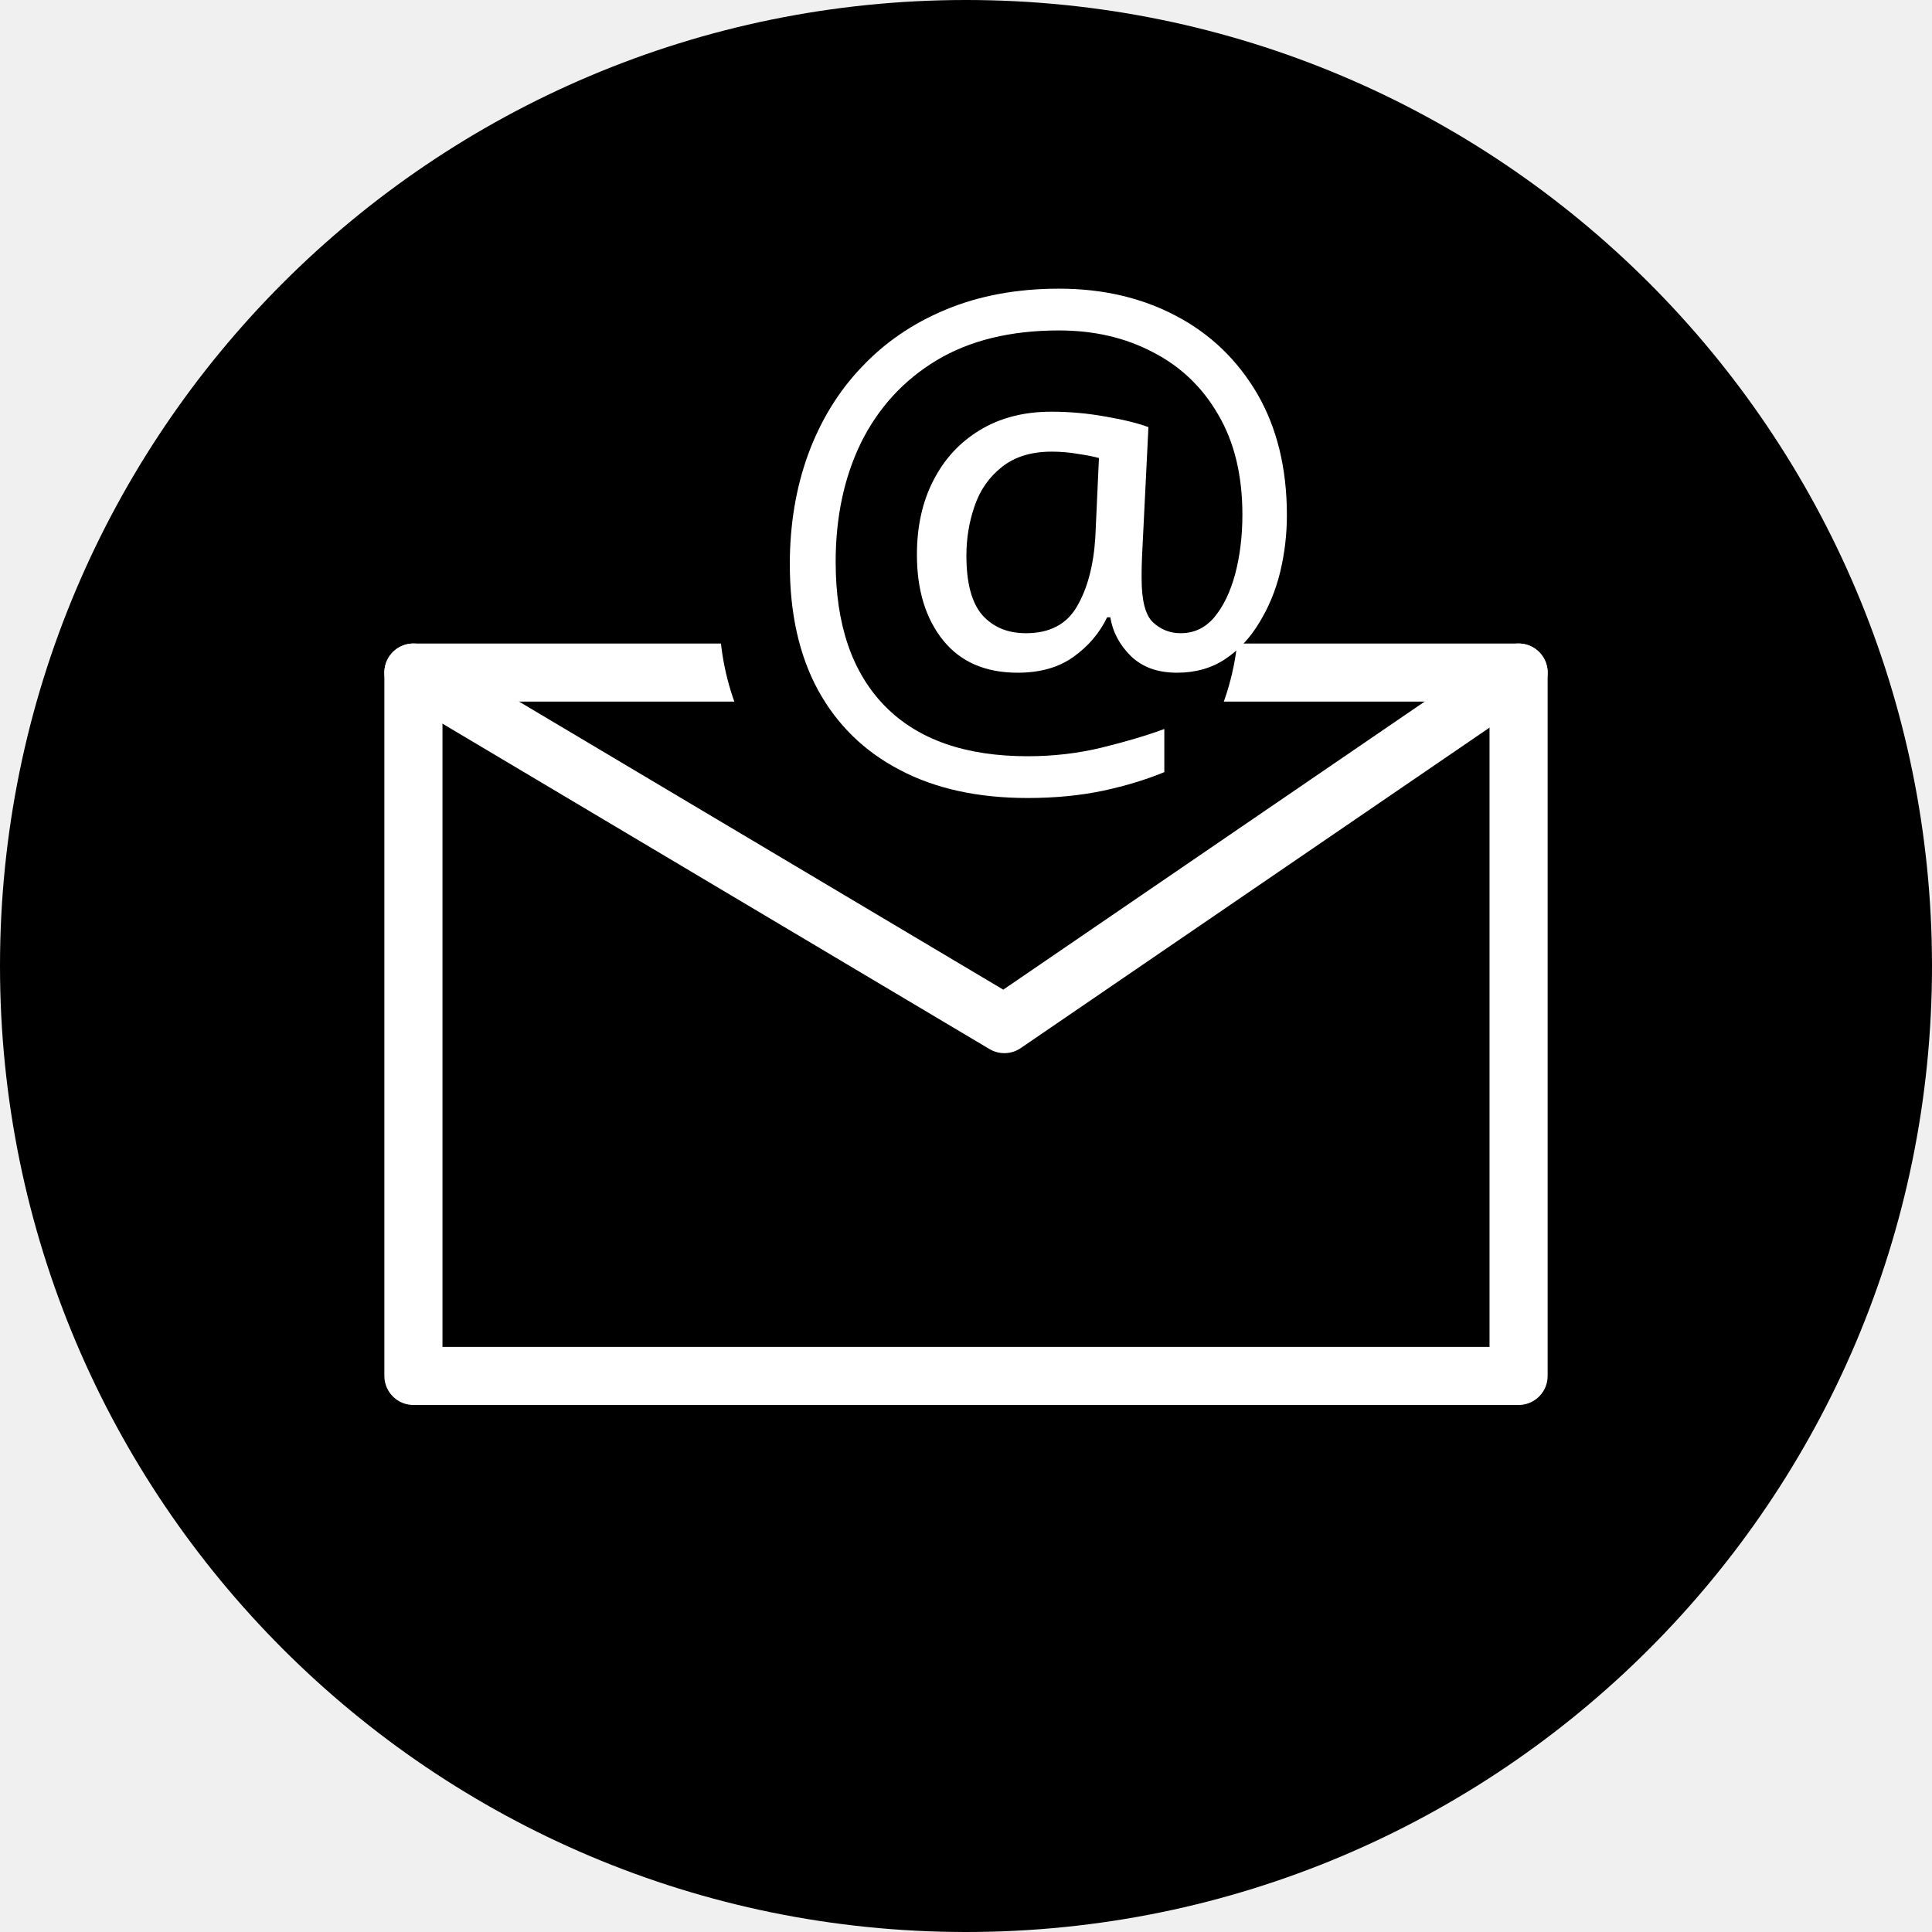
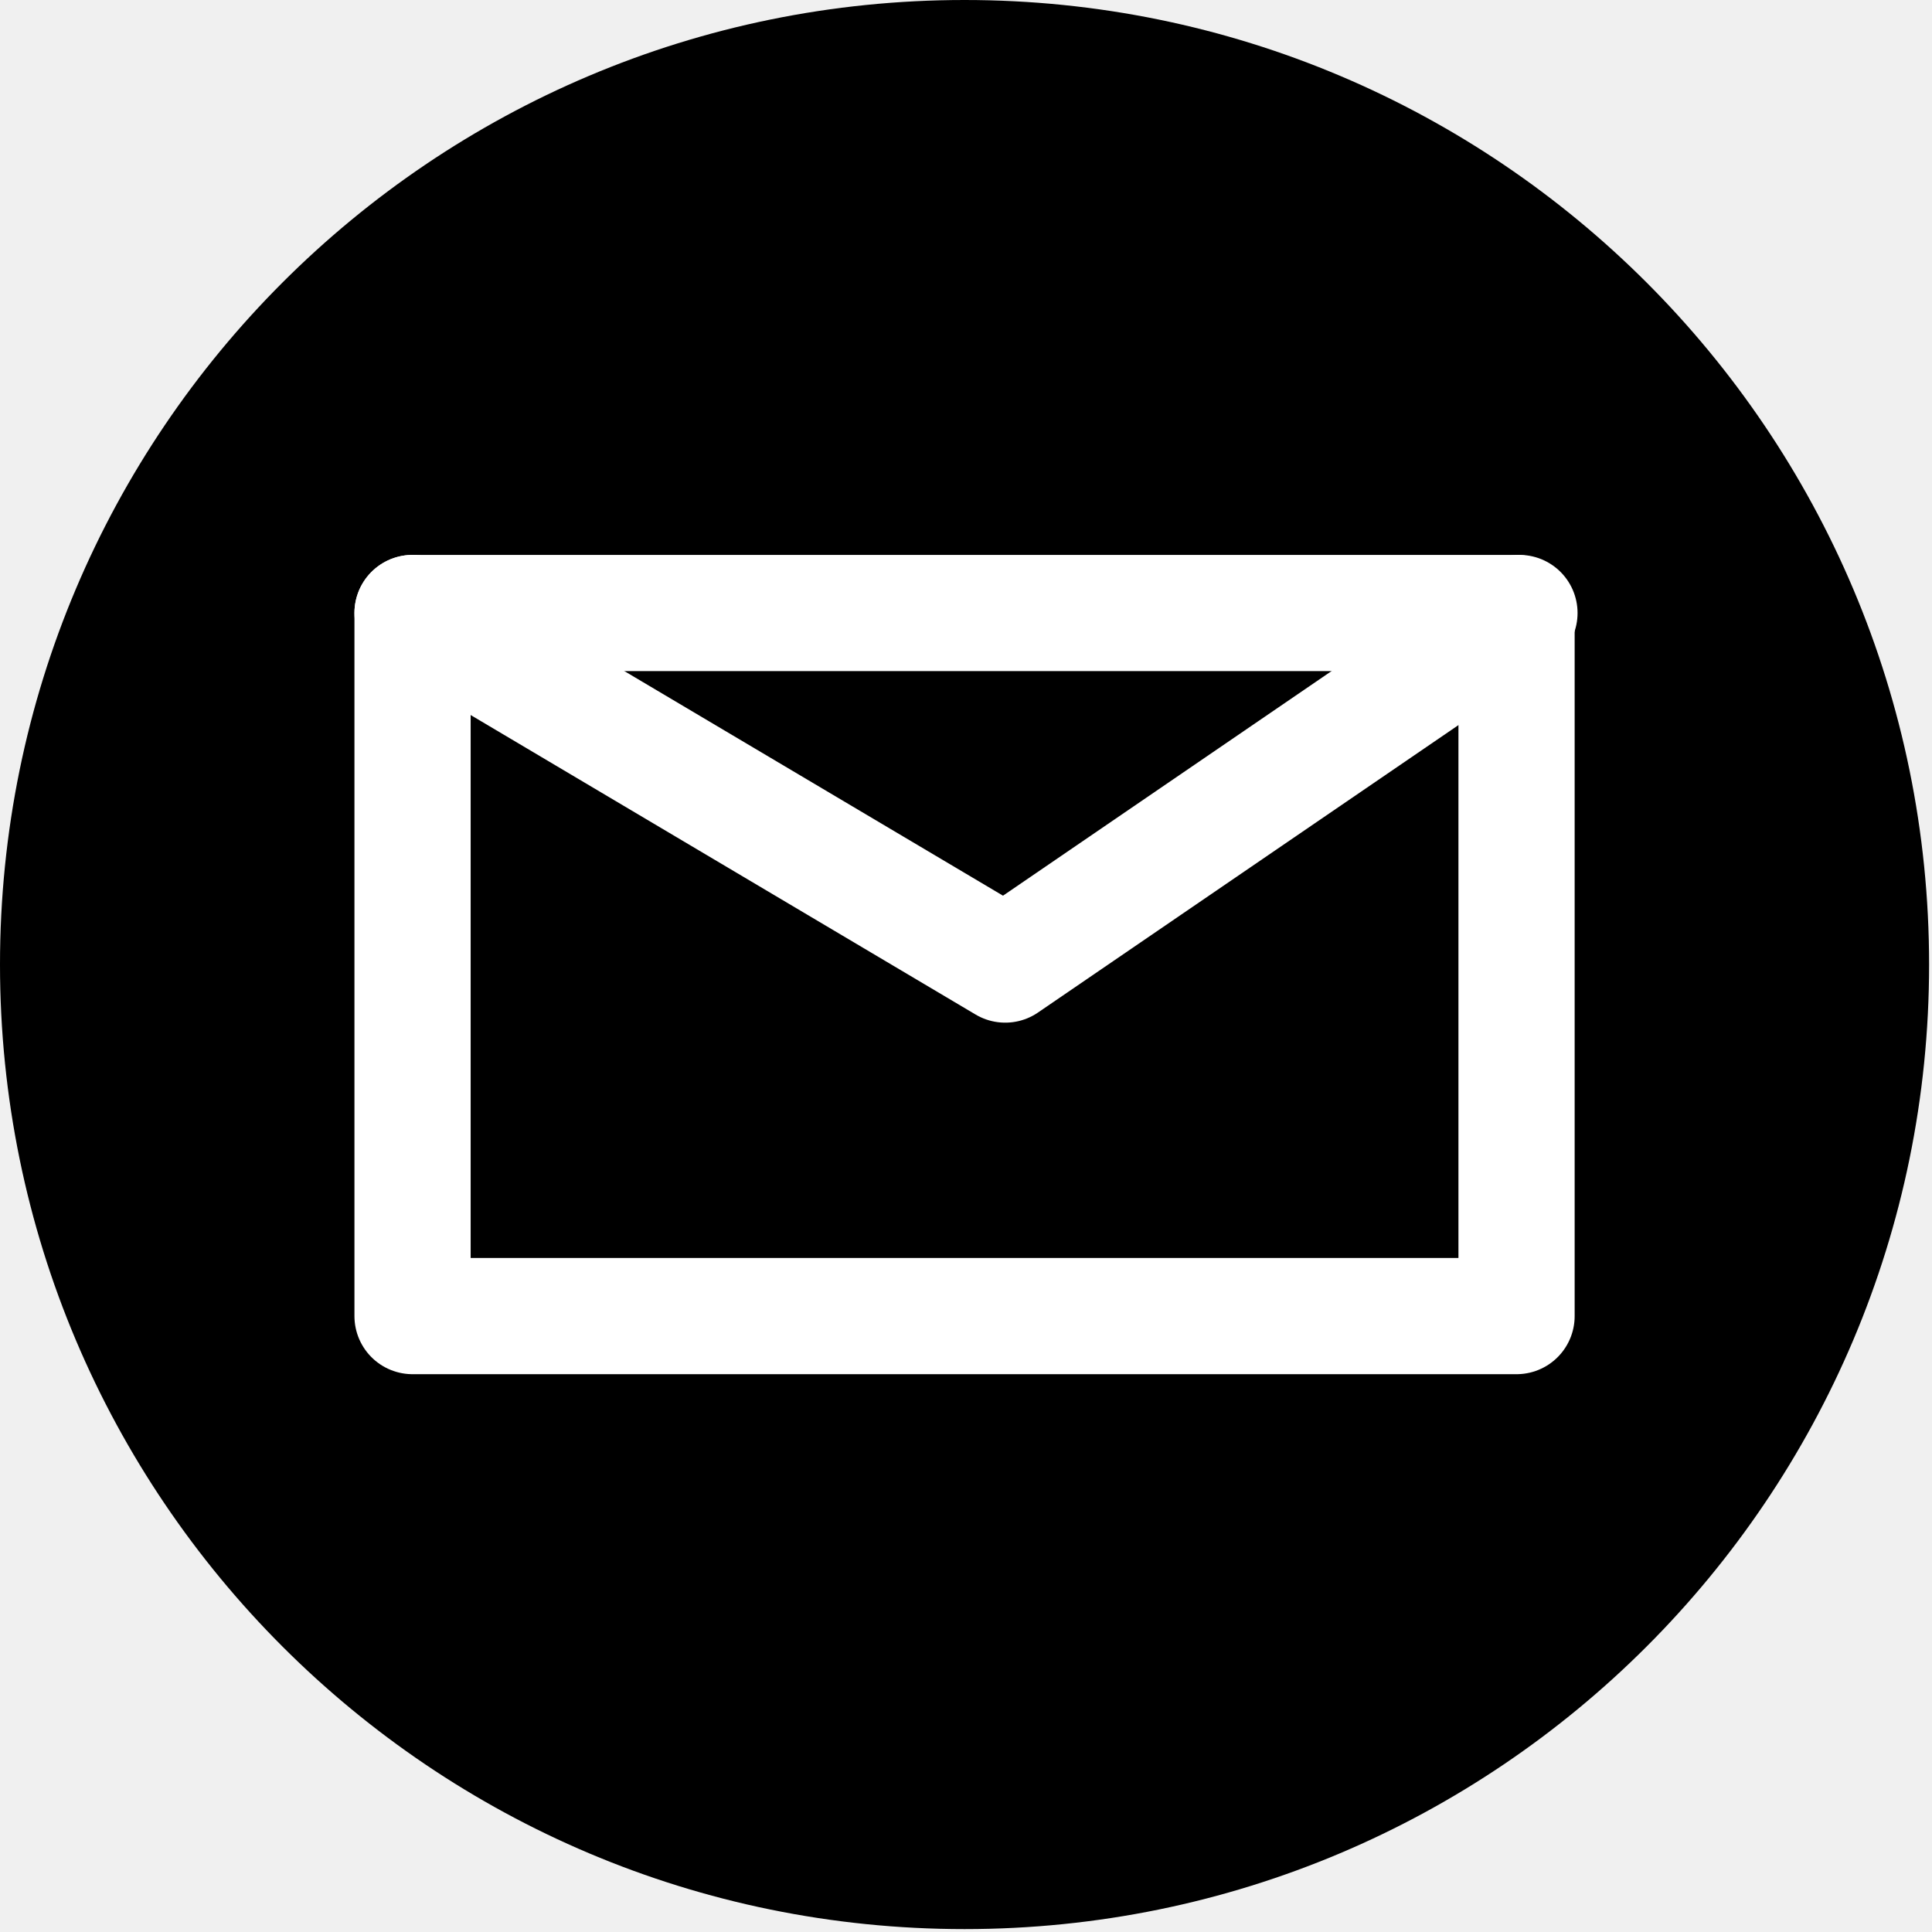
- <svg xmlns="http://www.w3.org/2000/svg" id="Layer_2" data-name="Layer 2" viewBox="0 0 66.5 66.5">
-   <defs>
-     <style>
-       .cls-1 {
-         fill: none;
-         stroke: #fff;
-         stroke-linecap: round;
-         stroke-linejoin: round;
-         stroke-width: 2px;
-       }
- 
-       .cls-2 {
-         fill: #fff;
-         font-family: MyriadPro-Regular, 'Myriad Pro';
-         font-size: 21.84px;
-       }
- 
-       .cls-3 {
-         stroke-width: 0px;
-       }
-     </style>
-   </defs>
-   <g id="Layer_1-2" data-name="Layer 1">
+ <svg xmlns="http://www.w3.org/2000/svg" version="1.1" id="Layer_2_00000145776840319069136960000011159577320517872547_" x="0px" y="0px" viewBox="0 0 66.5 66.5" style="enable-background:new 0 0 66.5 66.5;" xml:space="preserve">
+   <style type="text/css">
+ 	.st0{fill:none;stroke:#FFFFFF;stroke-width:4;stroke-linecap:round;stroke-linejoin:round;}
+ </style>
+   <g id="Layer_1-2">
    <g>
-       <circle class="cls-3" cx="33.25" cy="33.25" r="33.25" />
-       <rect class="cls-1" x="14.23" y="23.15" width="38.04" height="24.21" />
-       <polyline class="cls-1" points="14.23 23.15 34.57 35.25 52.27 23.15" />
-       <circle class="cls-3" cx="33.7" cy="21.15" r="8.94" />
-       <text class="cls-2" transform="translate(25.92 25.53)">
-         <tspan x="0" y="0">@</tspan>
-       </text>
+       <circle cx="33.2" cy="33.2" r="33.2" />
+       <rect x="14.2" y="21.1" class="st0" width="38" height="24.2" />
+       <polyline class="st0" points="14.2,21.1 34.6,33.2 52.3,21.1   " />
    </g>
  </g>
</svg>
